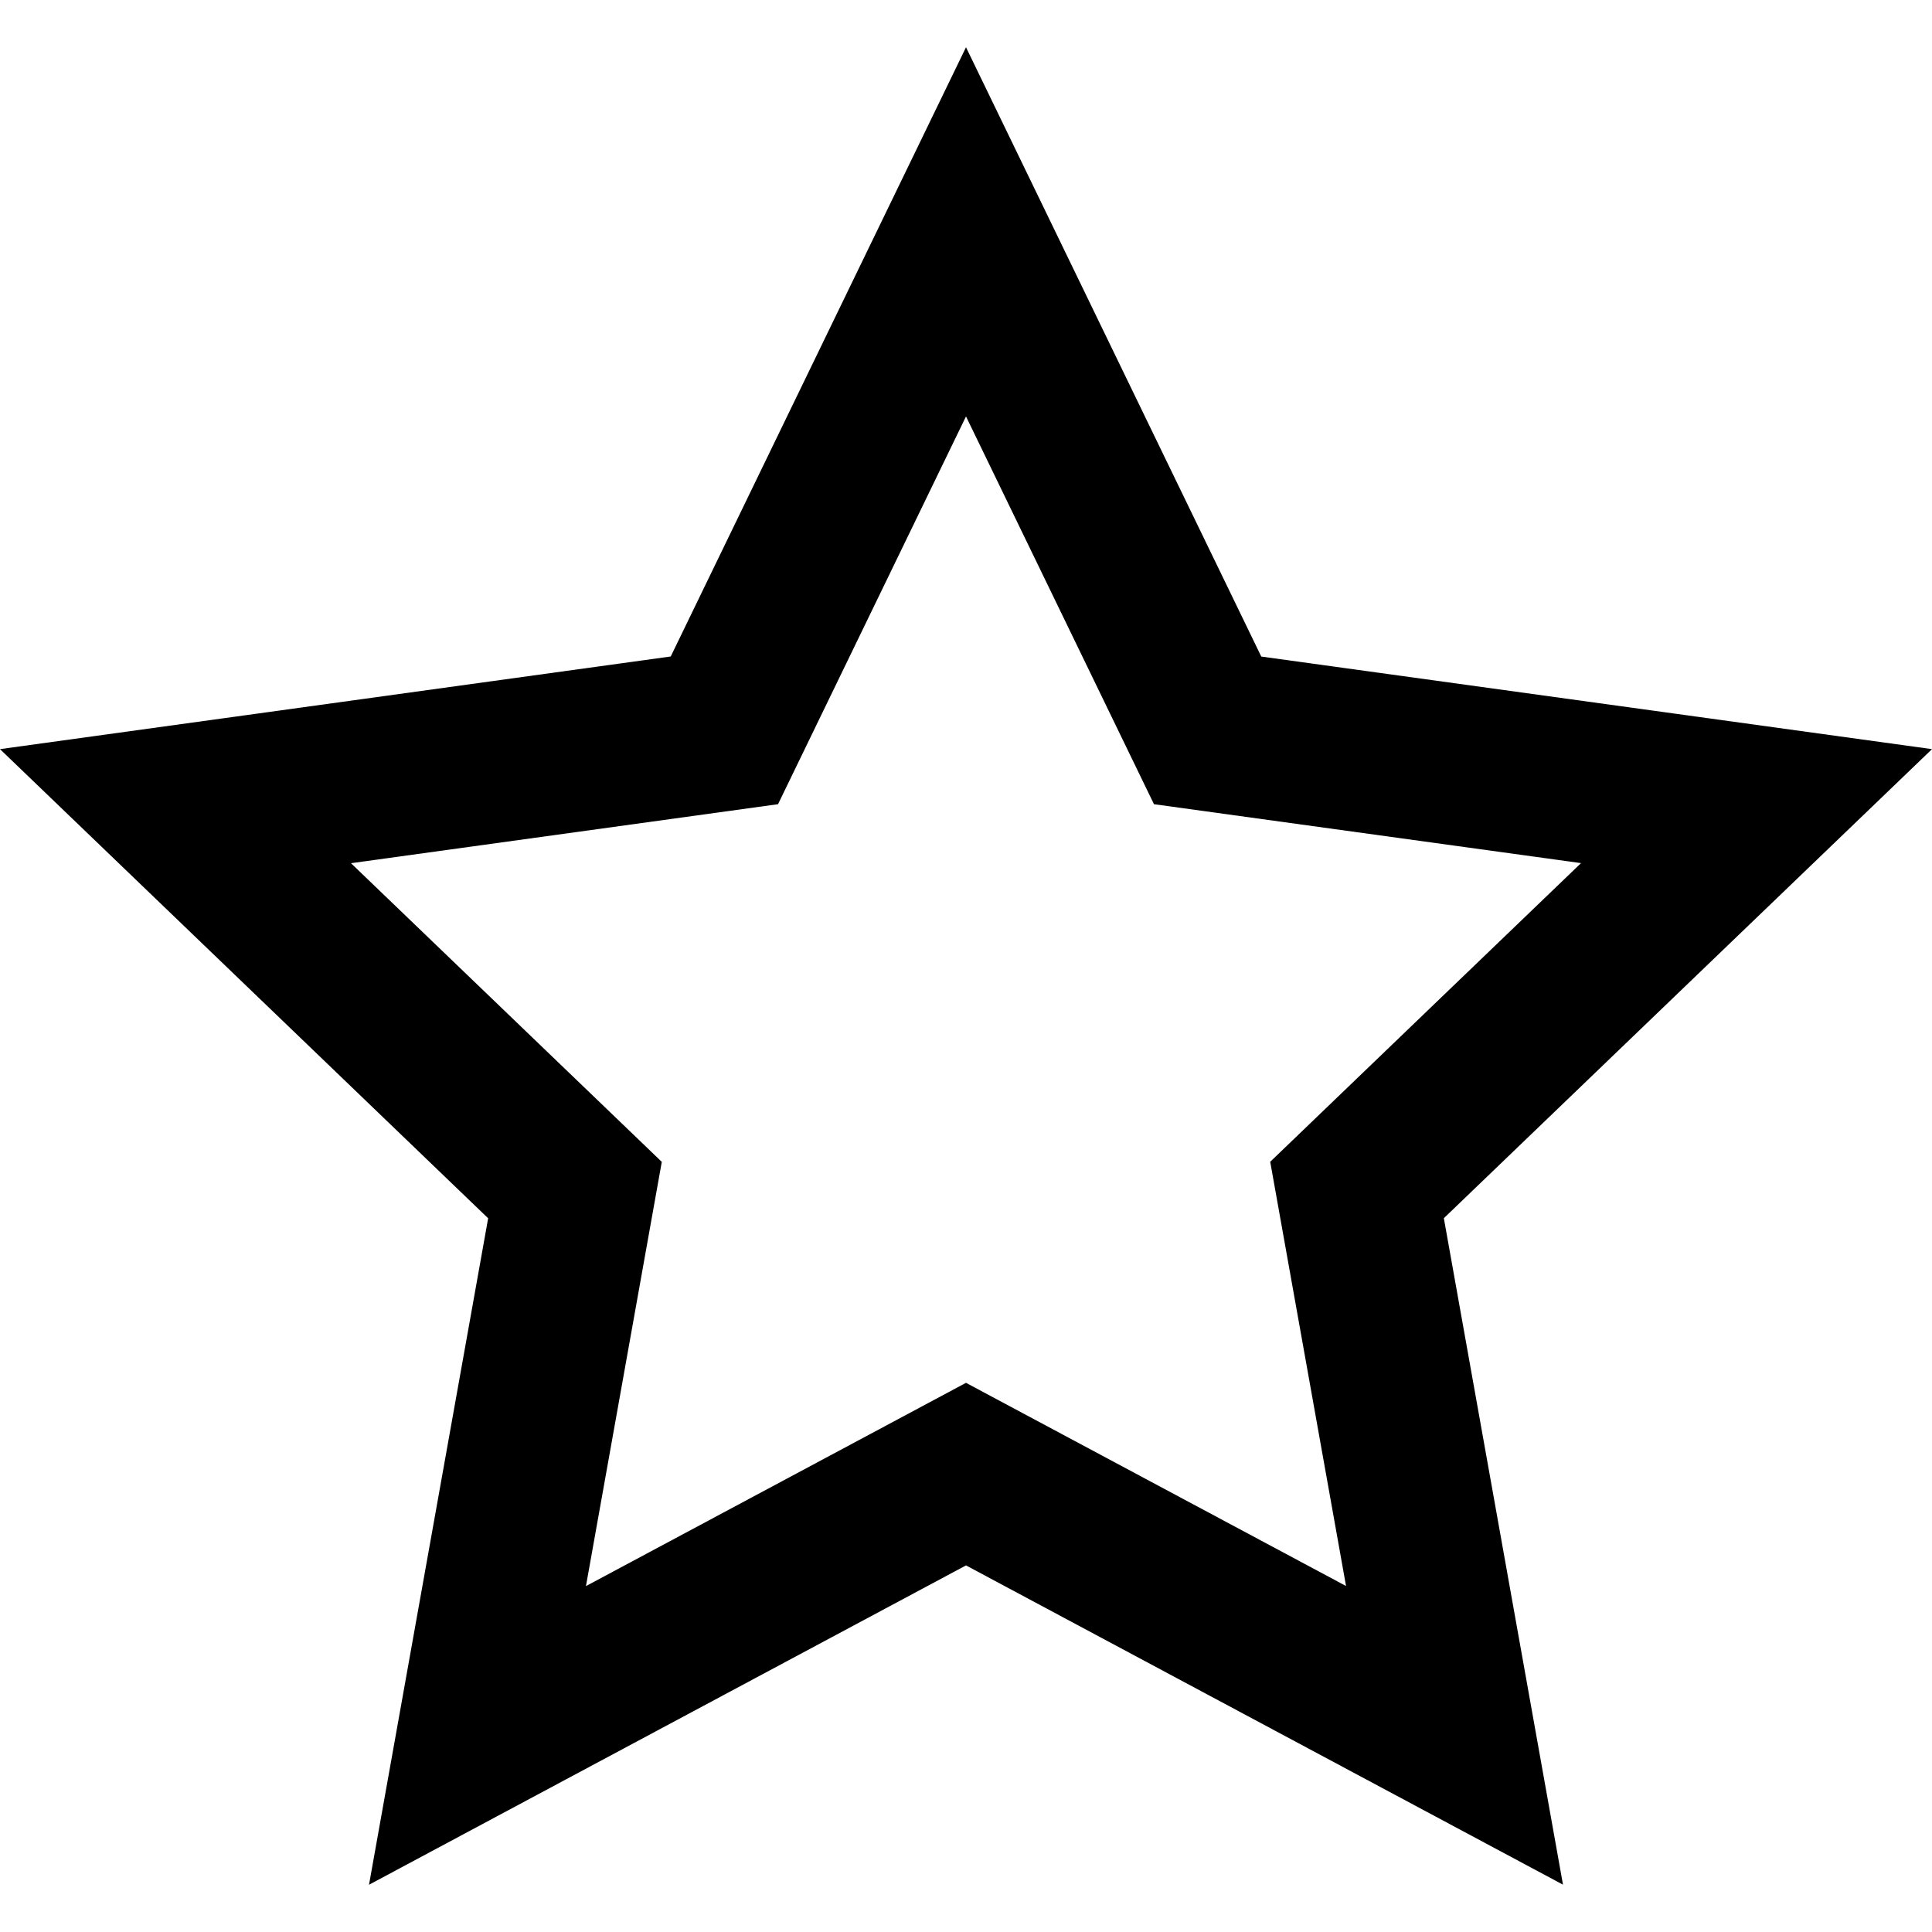
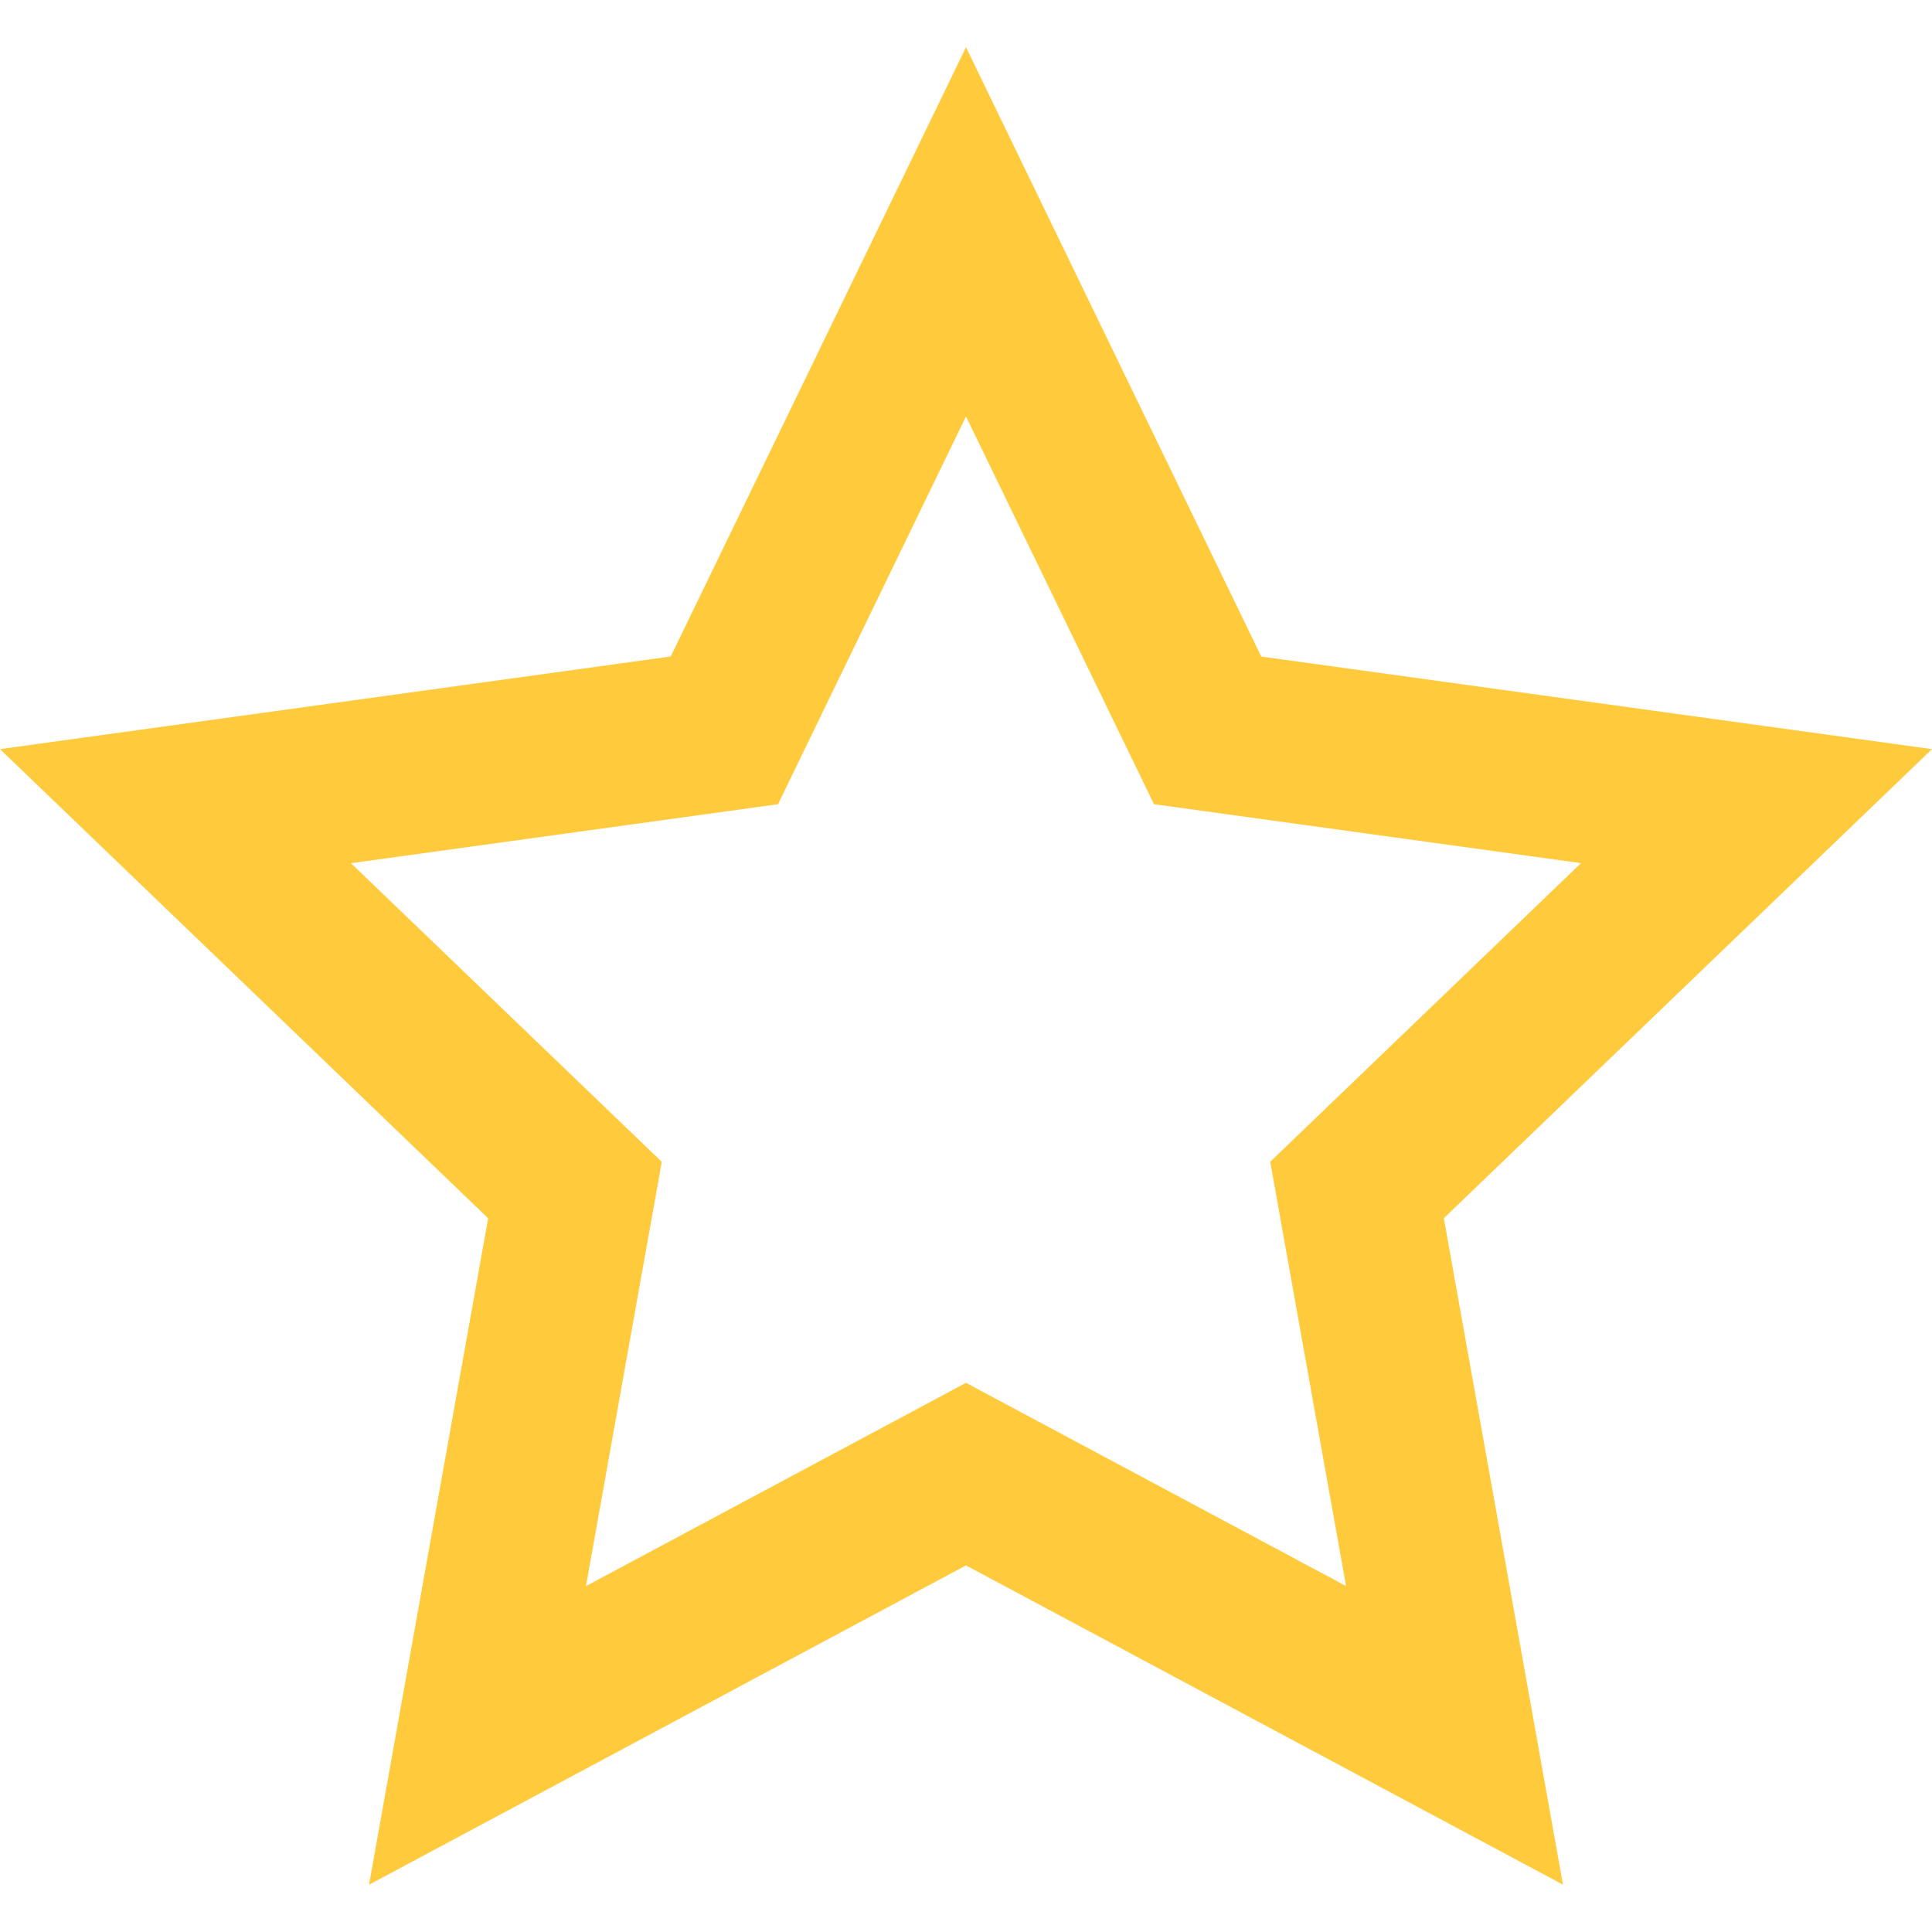
- <svg xmlns="http://www.w3.org/2000/svg" width="24" height="24" viewBox="0 0 24 24">
+ <svg xmlns="http://www.w3.org/2000/svg" width="24" height="24" viewBox="0 0 24 24" fill="#ffca3c">
  <path d="M12 5.173l2.335 4.817 5.305.732-3.861 3.71.942 5.27-4.721-2.524-4.721 2.525.942-5.27-3.861-3.71 5.305-.733 2.335-4.817zm0-4.586l-3.668 7.568-8.332 1.151 6.064 5.828-1.48 8.279 7.416-3.967 7.416 3.966-1.48-8.279 6.064-5.827-8.332-1.15-3.668-7.569z" />
</svg>
